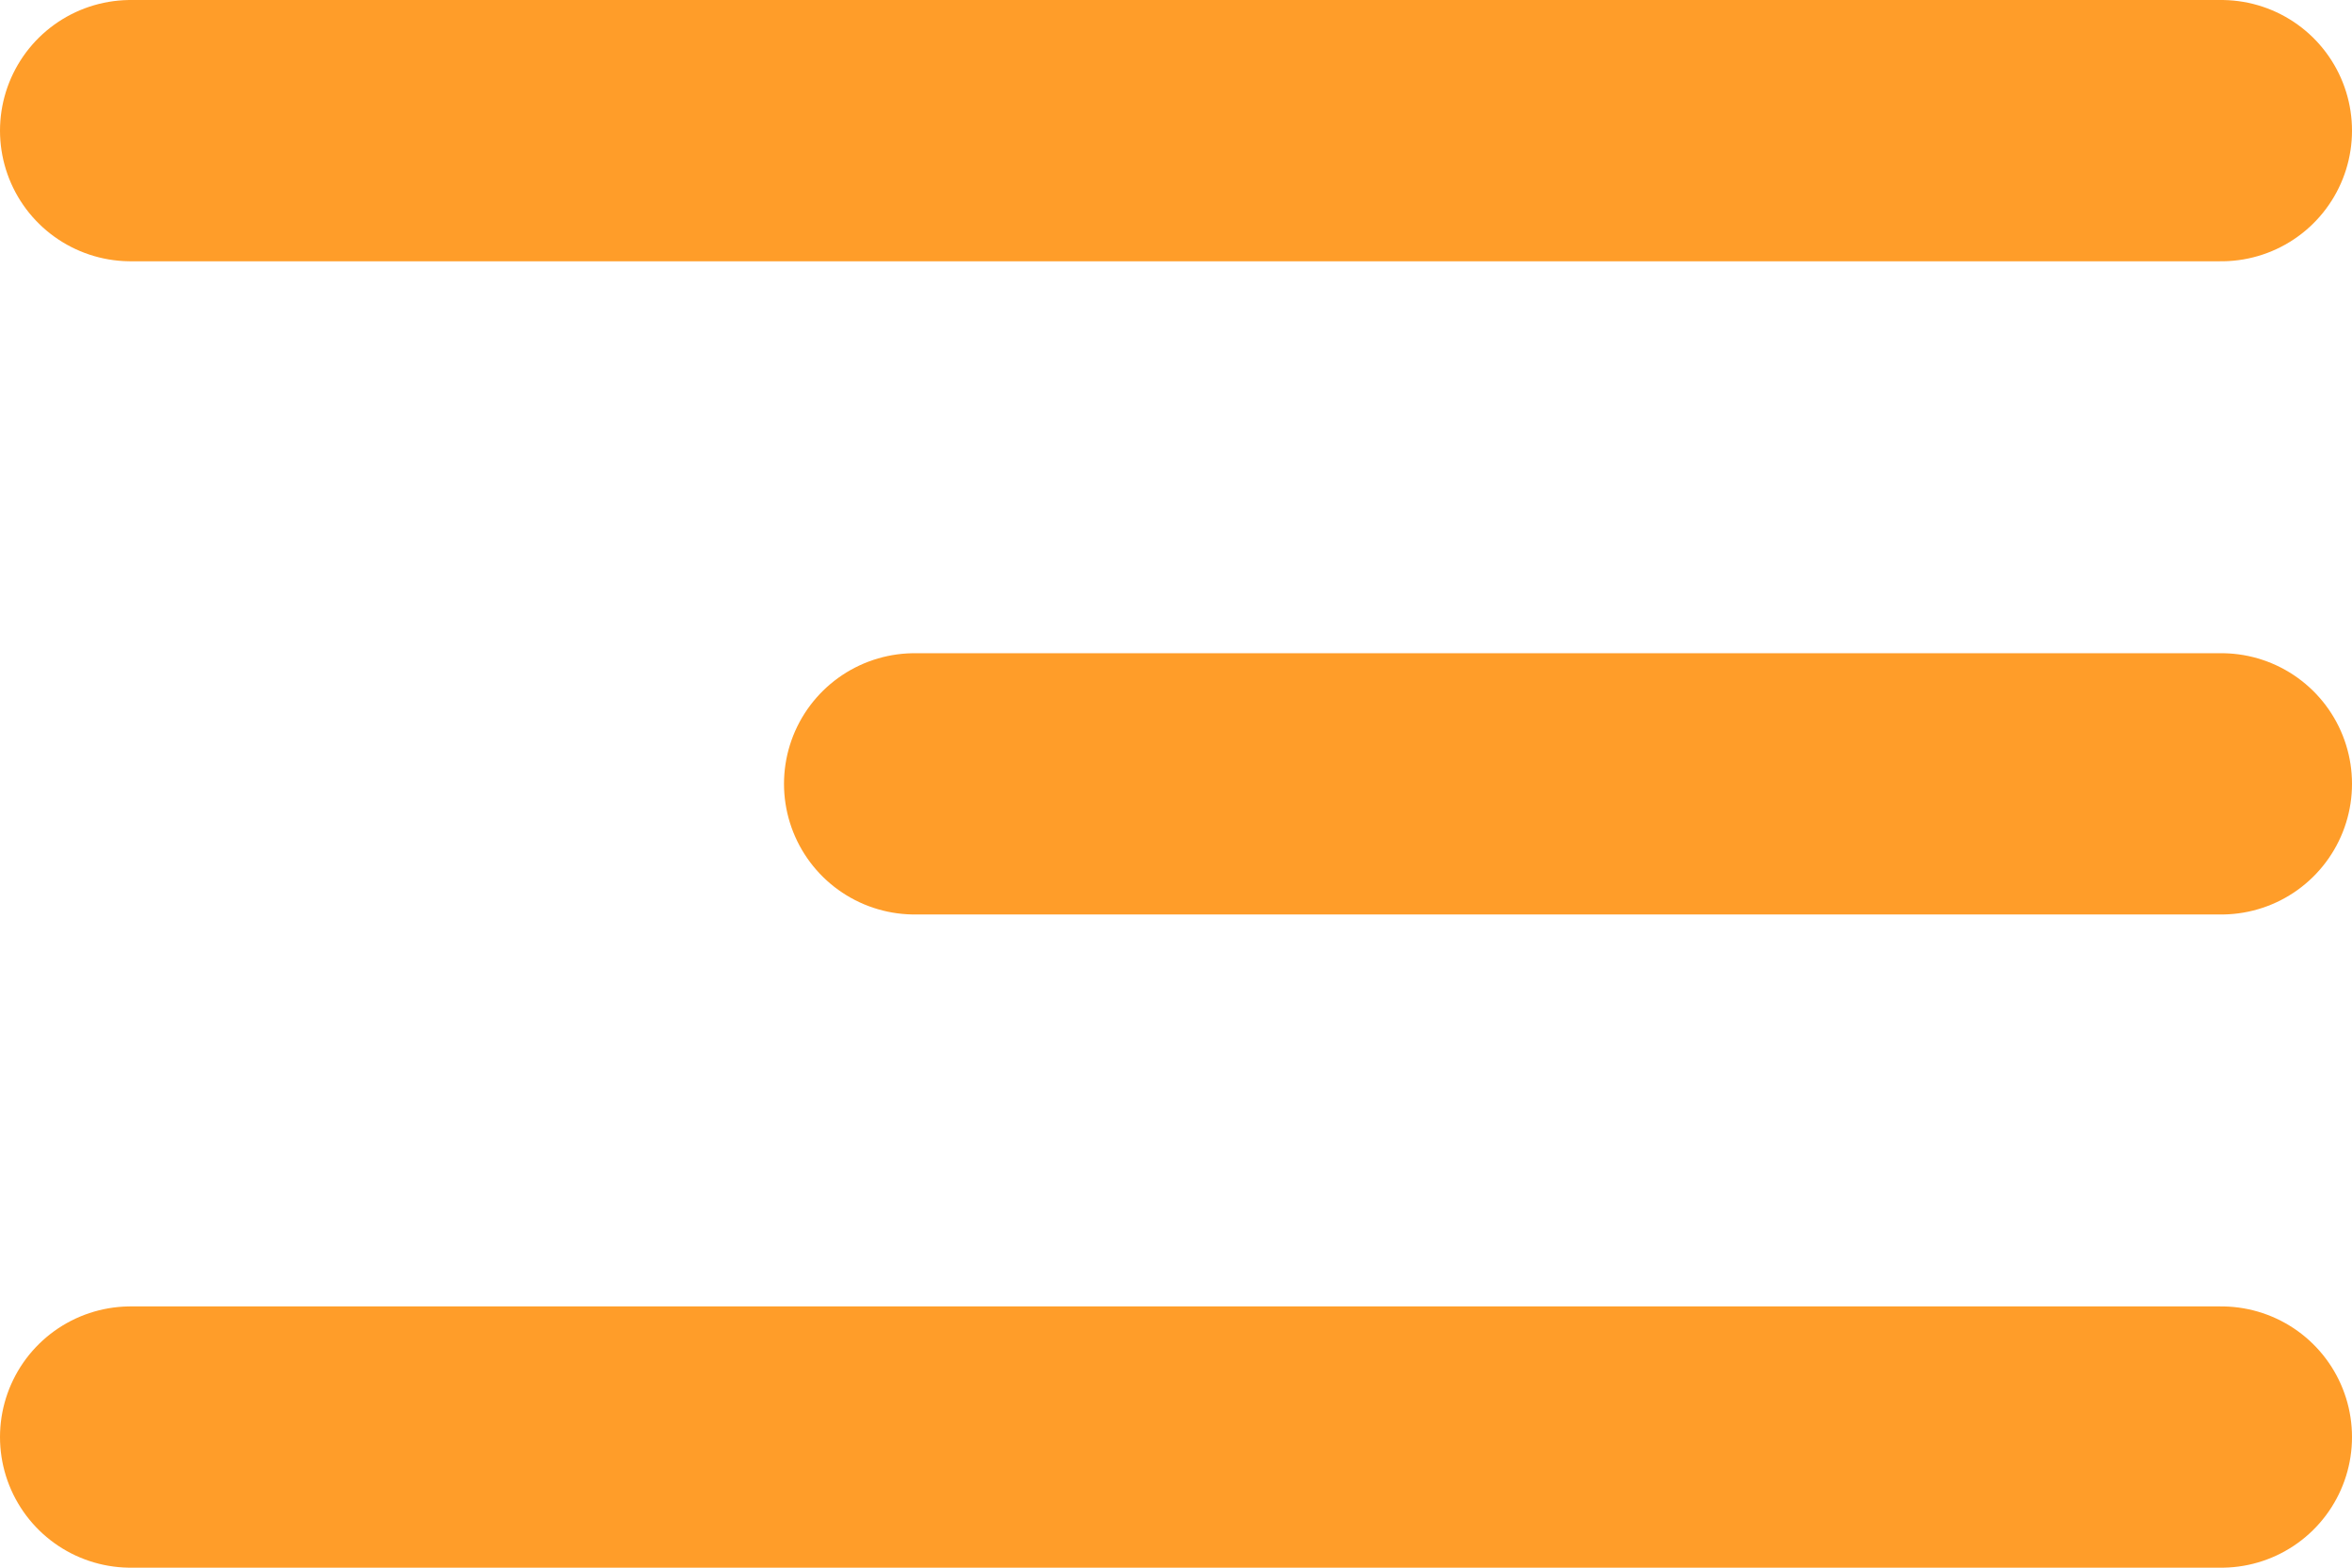
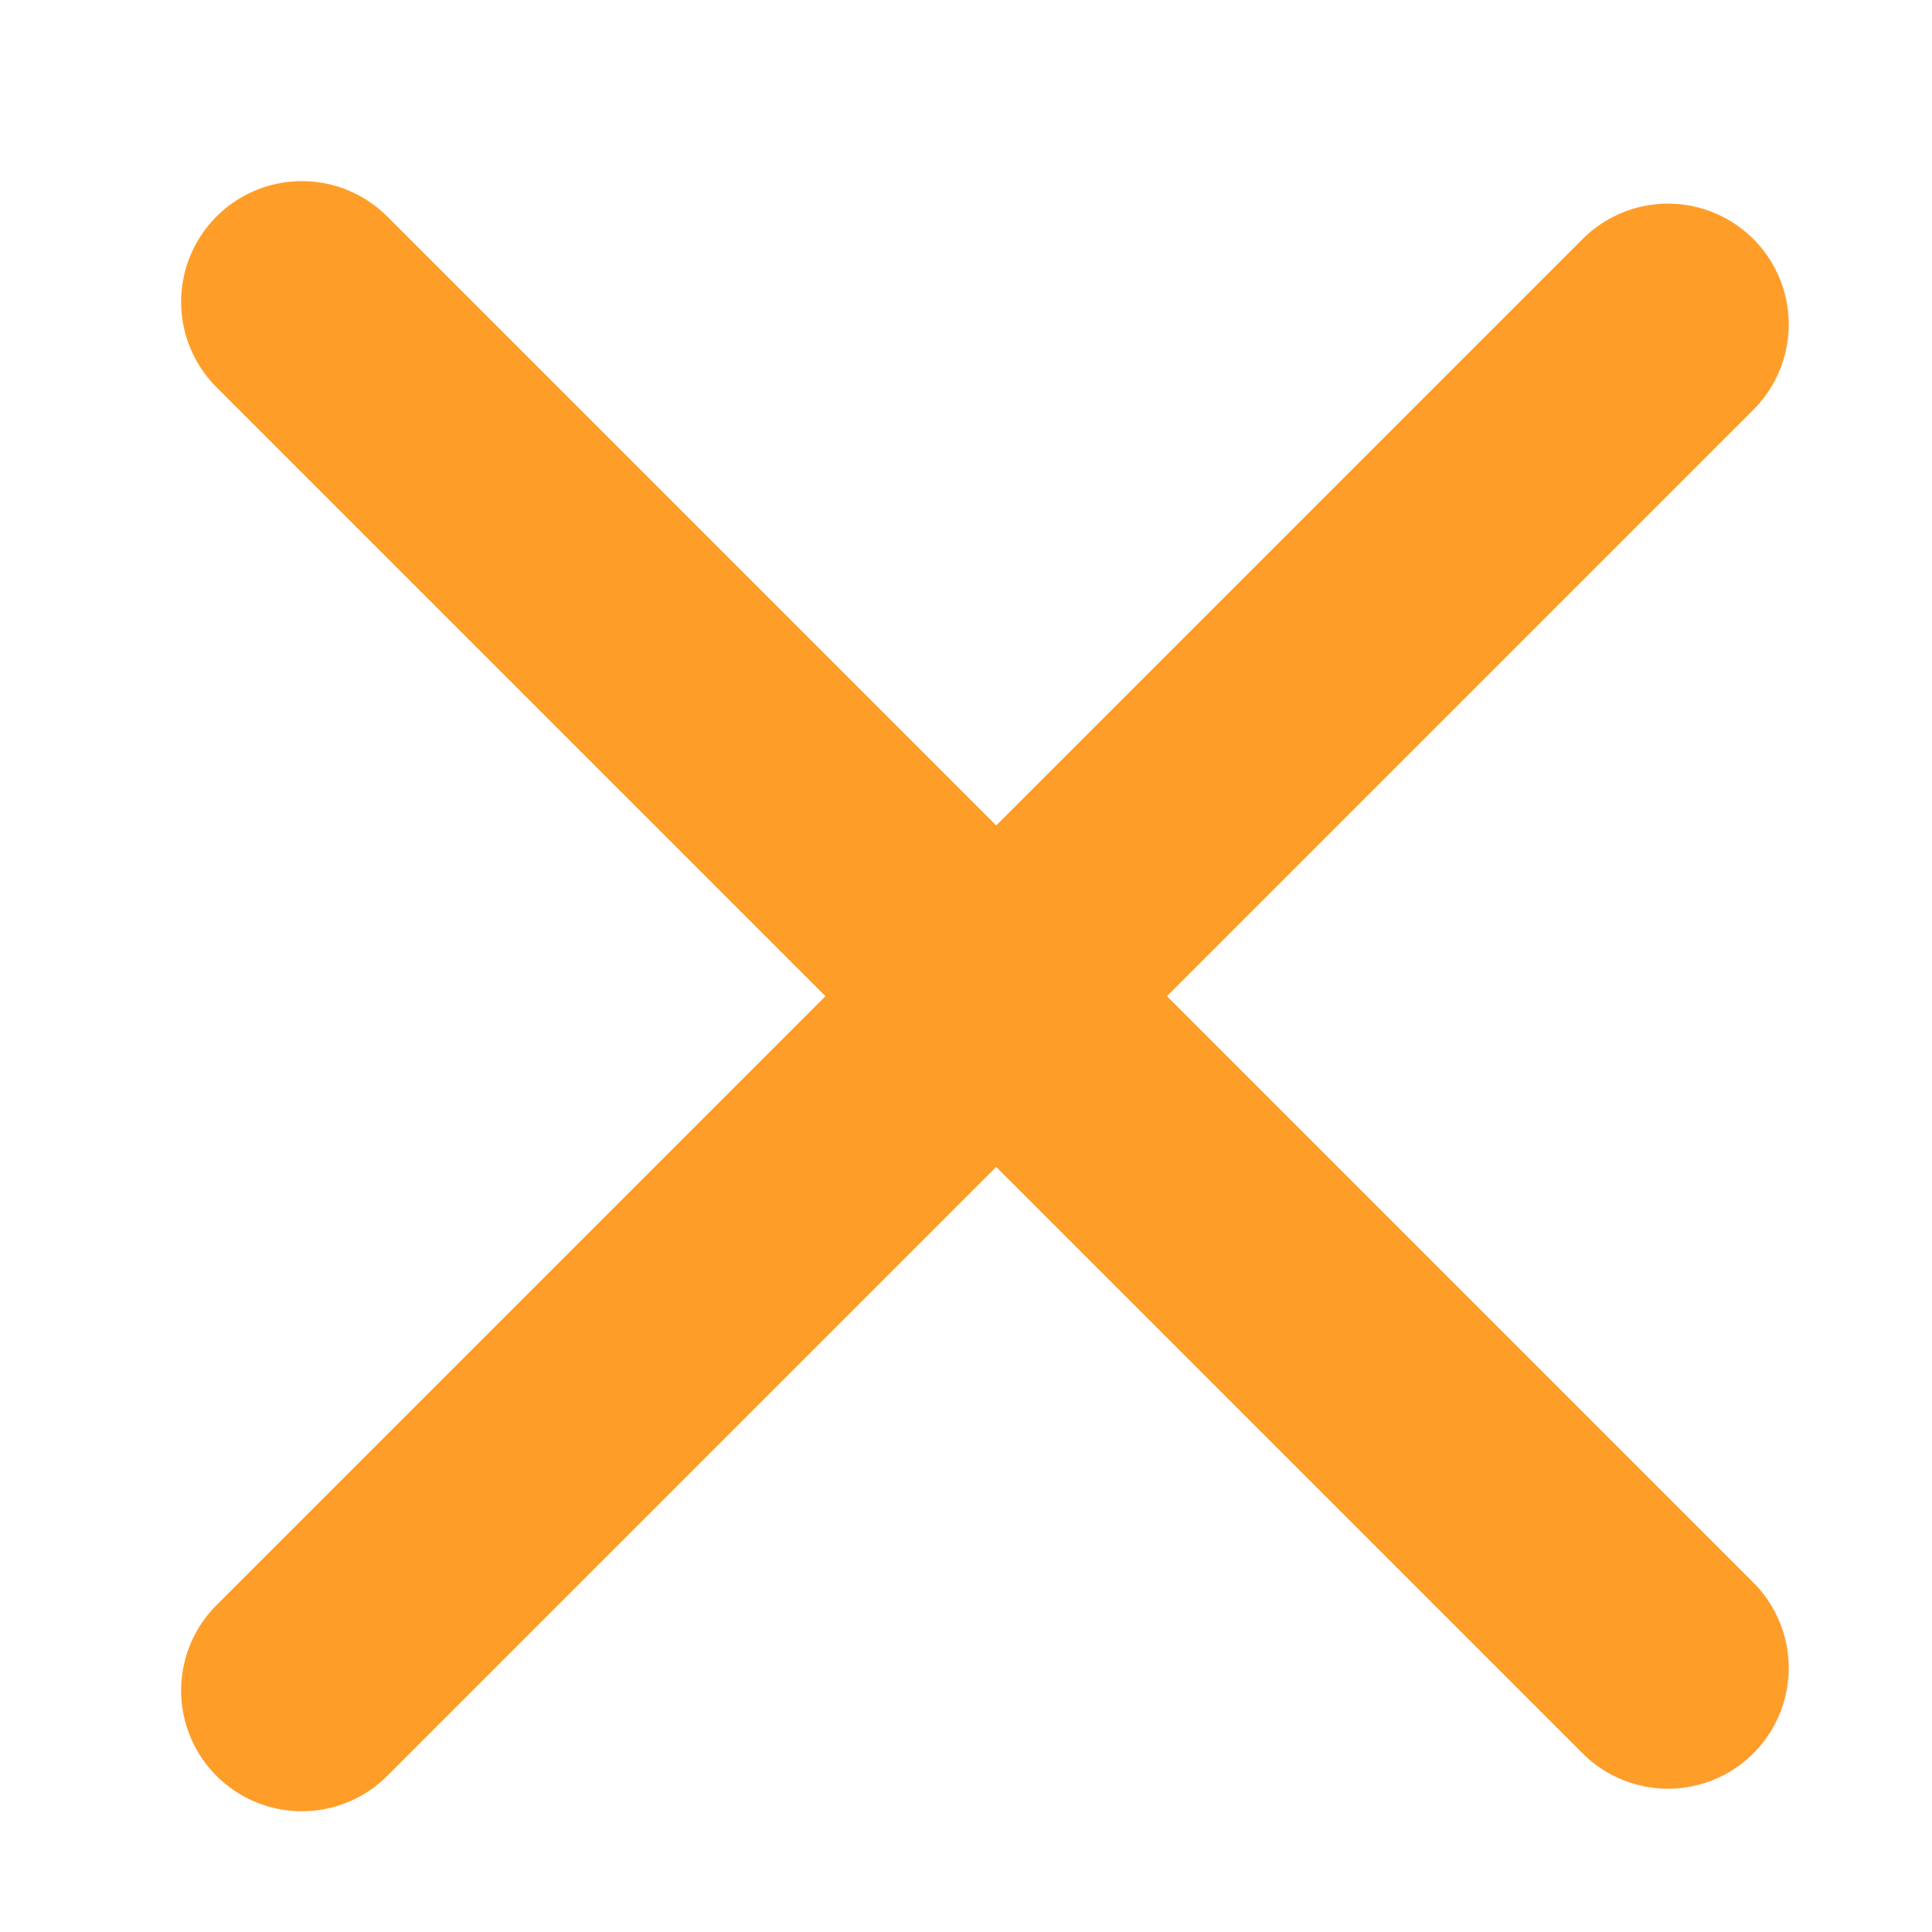
- <svg xmlns="http://www.w3.org/2000/svg" width="36" height="24" viewBox="0 0 36 24" fill="none">
-   <path d="M2 2H34" stroke="#FF9D29" stroke-width="4" stroke-linecap="round" />
-   <path d="M14 12H34" stroke="#FF9D29" stroke-width="4" stroke-linecap="round" />
-   <path d="M2 22H34" stroke="#FF9D29" stroke-width="4" stroke-linecap="round" />
+ <svg xmlns="http://www.w3.org/2000/svg" width="32" height="32" viewBox="0 0 32 32" fill="none">
+   <path d="M5 28L27.627 5.373" stroke="#FF9D29" stroke-width="4" stroke-linecap="round" />
+   <path d="M5 5L27.627 27.627" stroke="#FF9D29" stroke-width="4" stroke-linecap="round" />
</svg>
